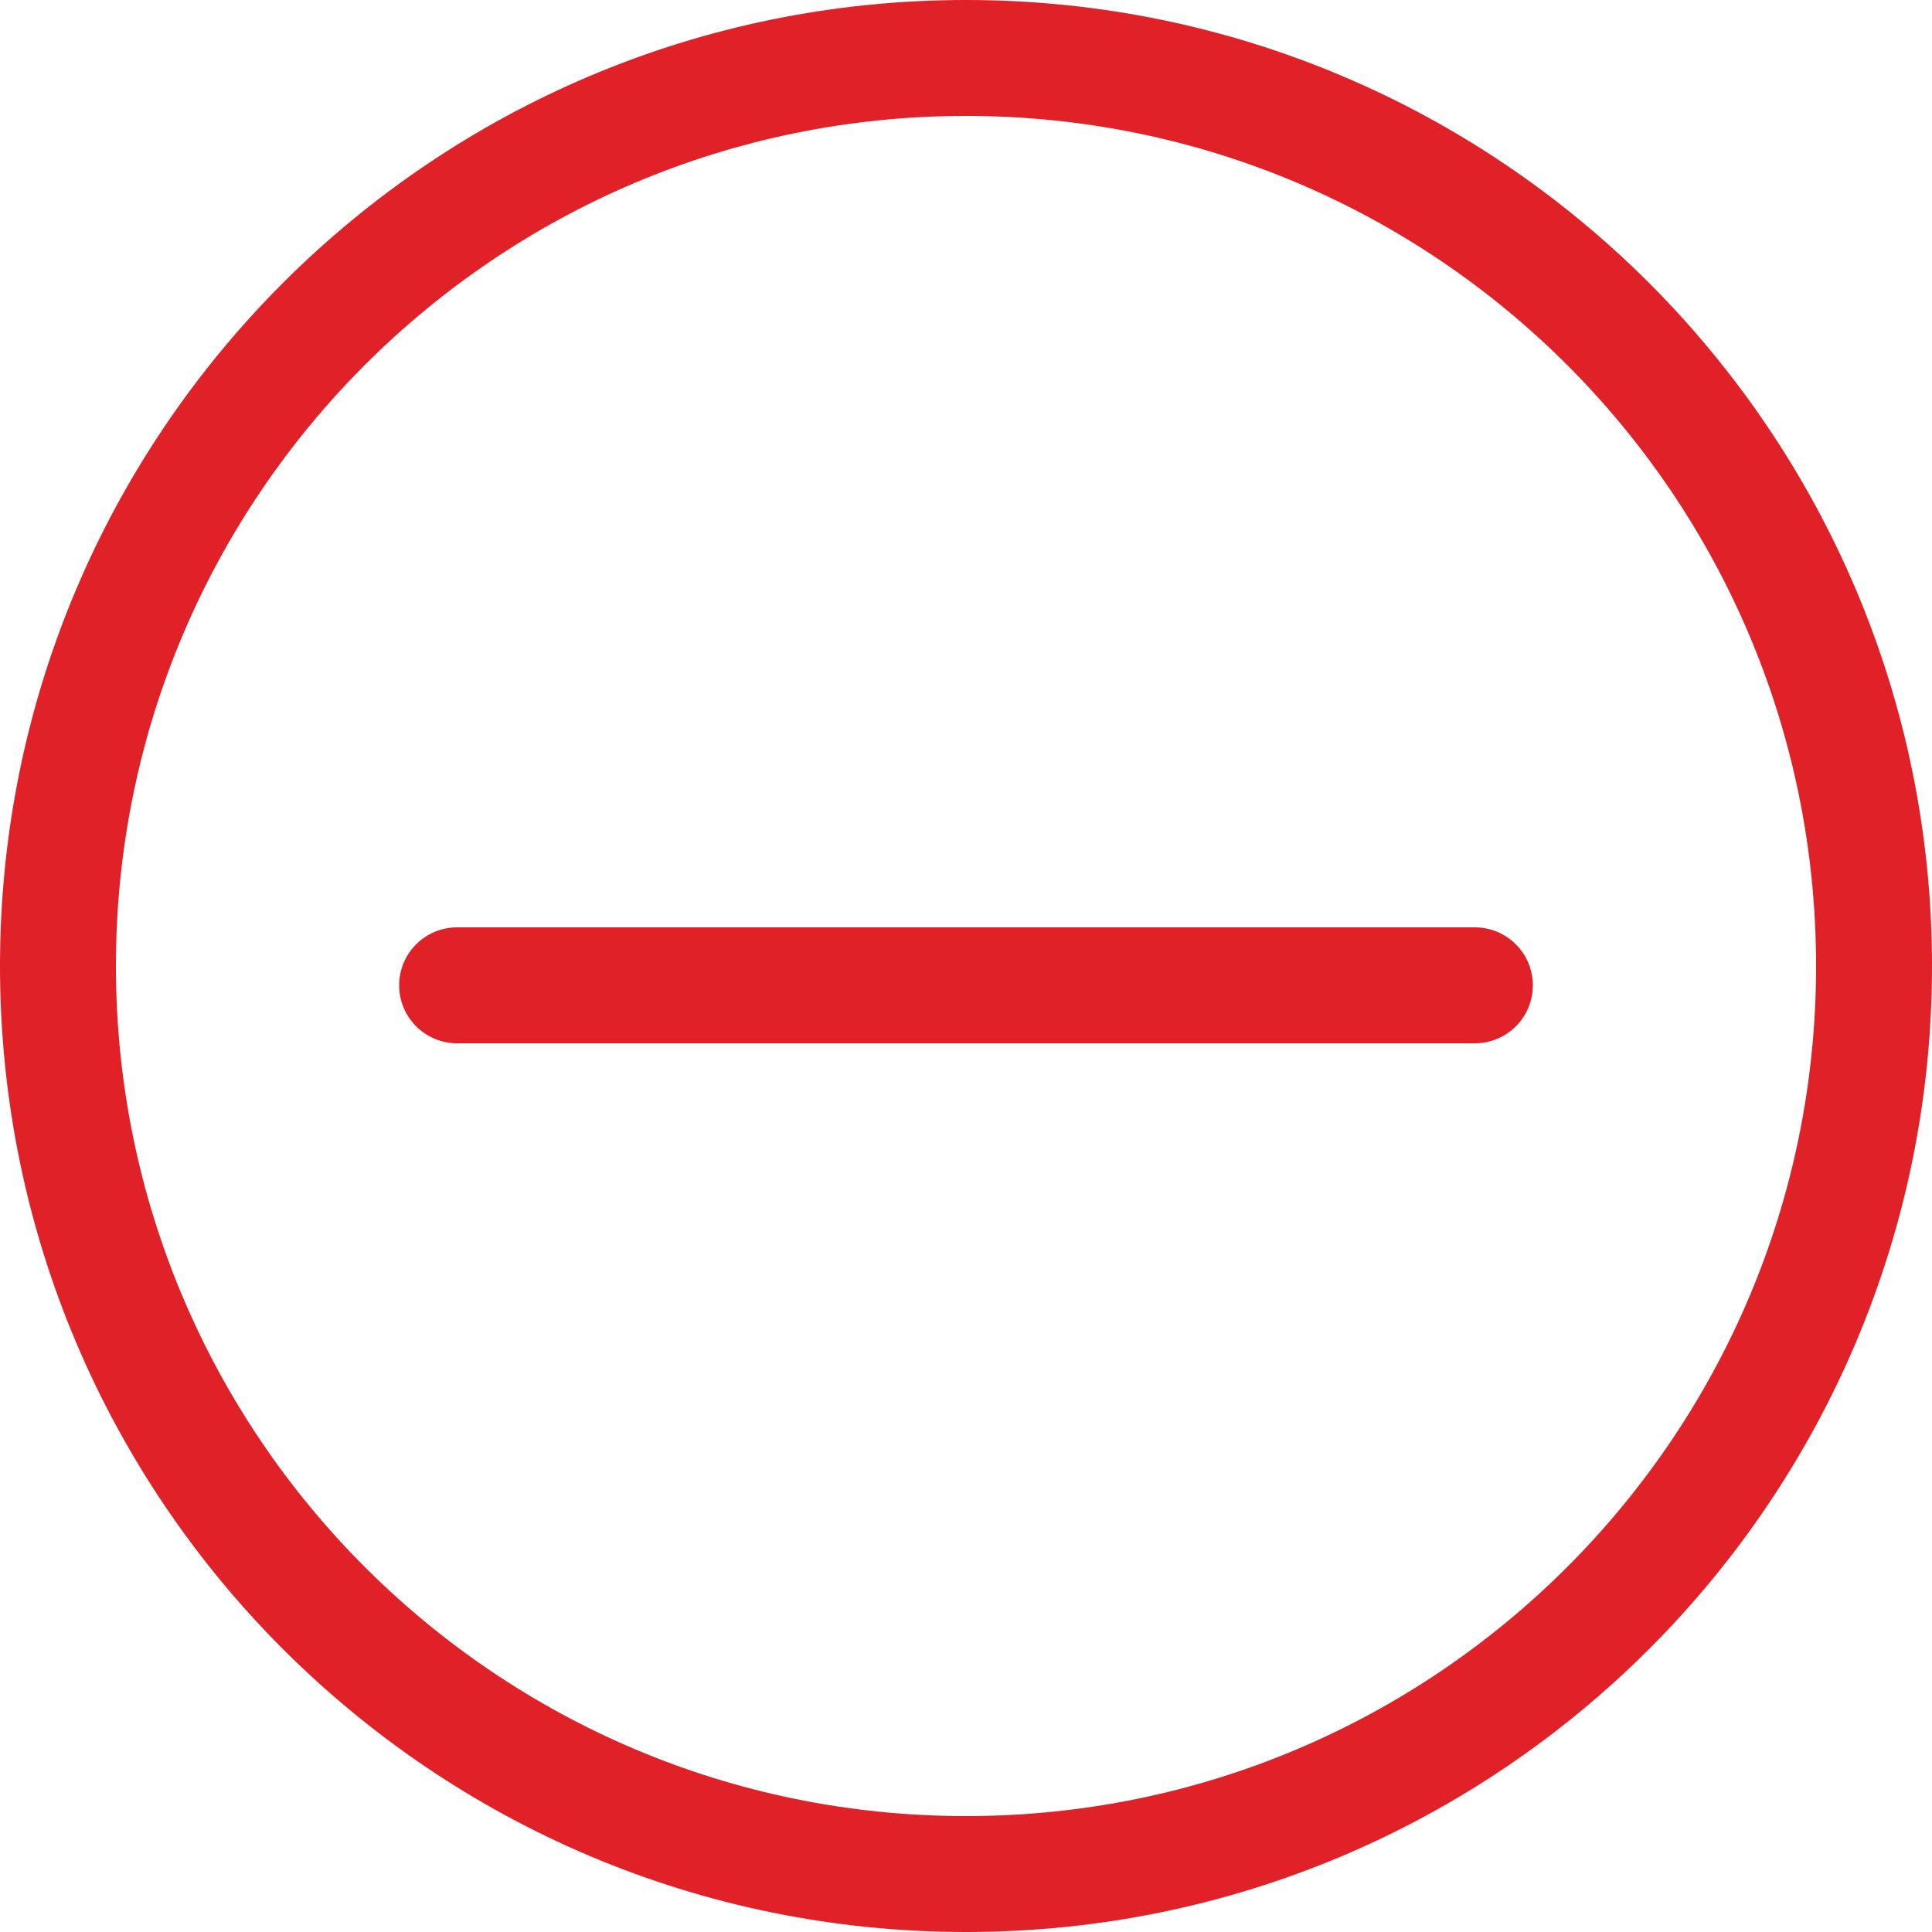
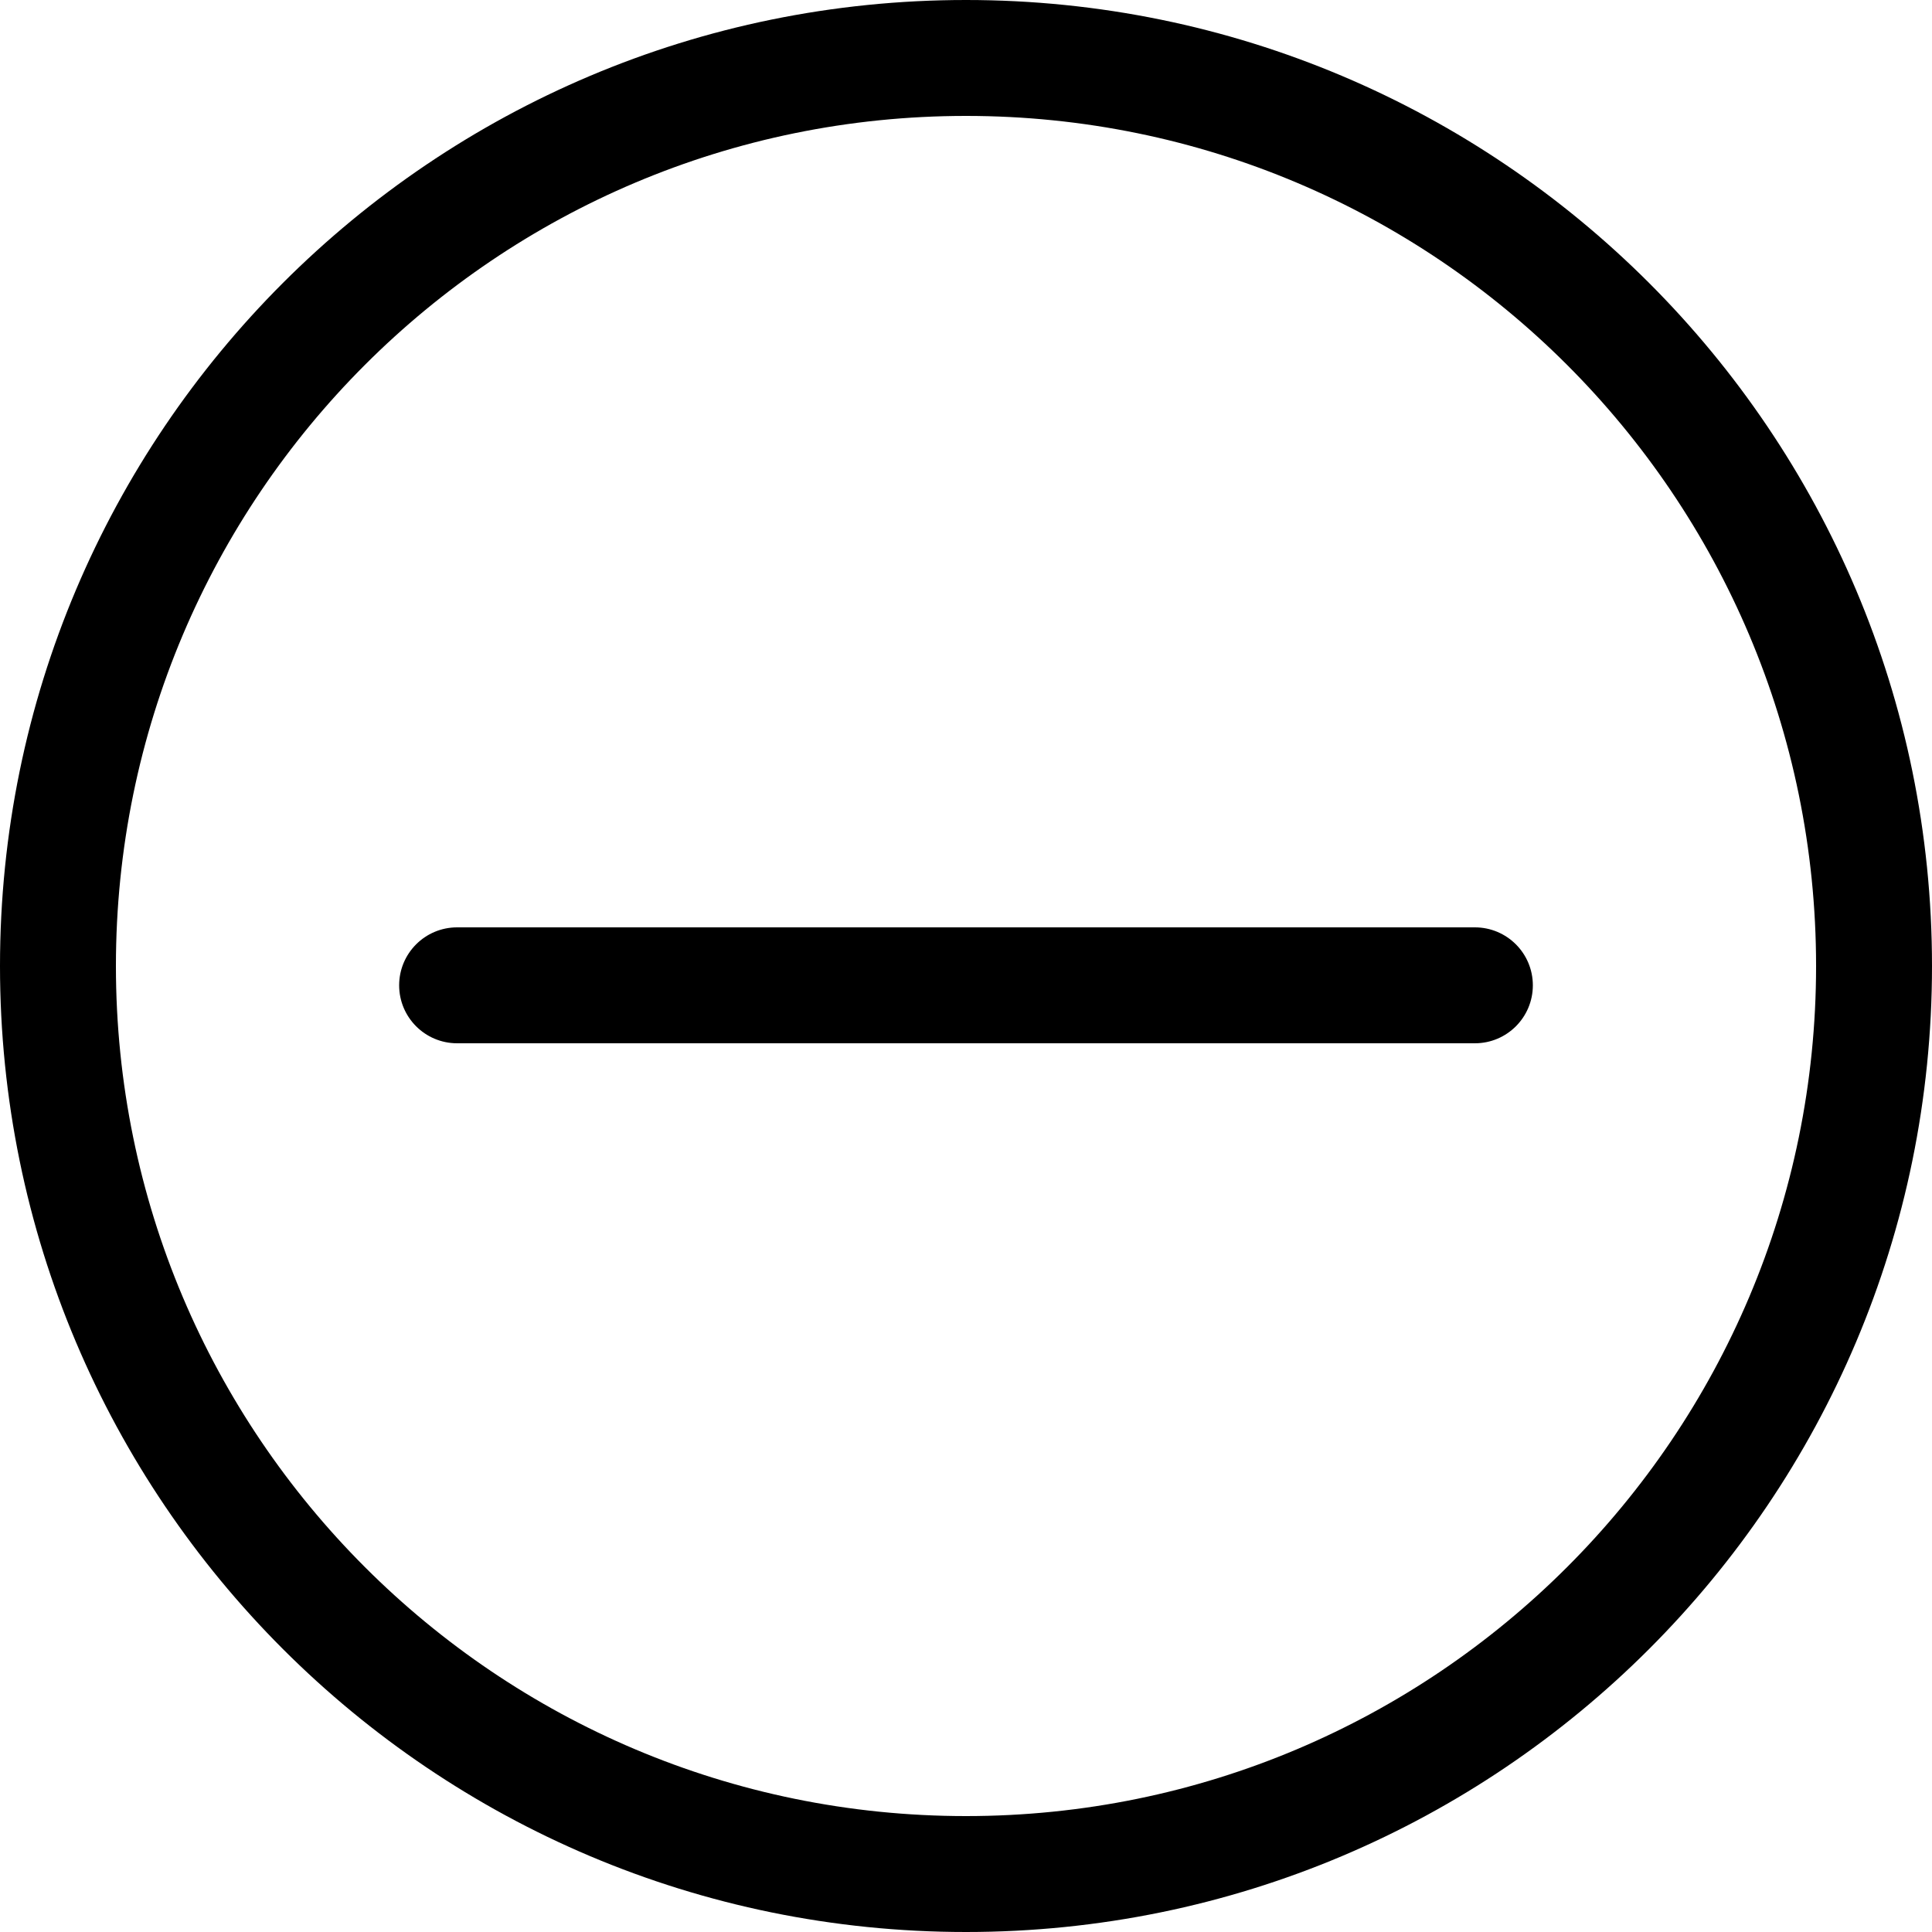
<svg xmlns="http://www.w3.org/2000/svg" viewBox="0 0 50 50">
  <defs>
-     <style>.cls-1{fill:#e02127;}</style>
+     <style>.cls-1{fill:#000;}</style>
  </defs>
  <g id="Layer_2" data-name="Layer 2">
    <g id="Layer_1-2" data-name="Layer 1">
      <path class="cls-1" d="M25,3A22,22,0,1,1,3,25,22,22,0,0,1,25,3m0-3A25,25,0,1,0,50,25,25,25,0,0,0,25,0Z" />
      <path class="cls-1" d="M38.17,27H11.83a1.5,1.5,0,1,1,0-3H38.17a1.5,1.5,0,0,1,0,3Z" />
    </g>
  </g>
</svg>
